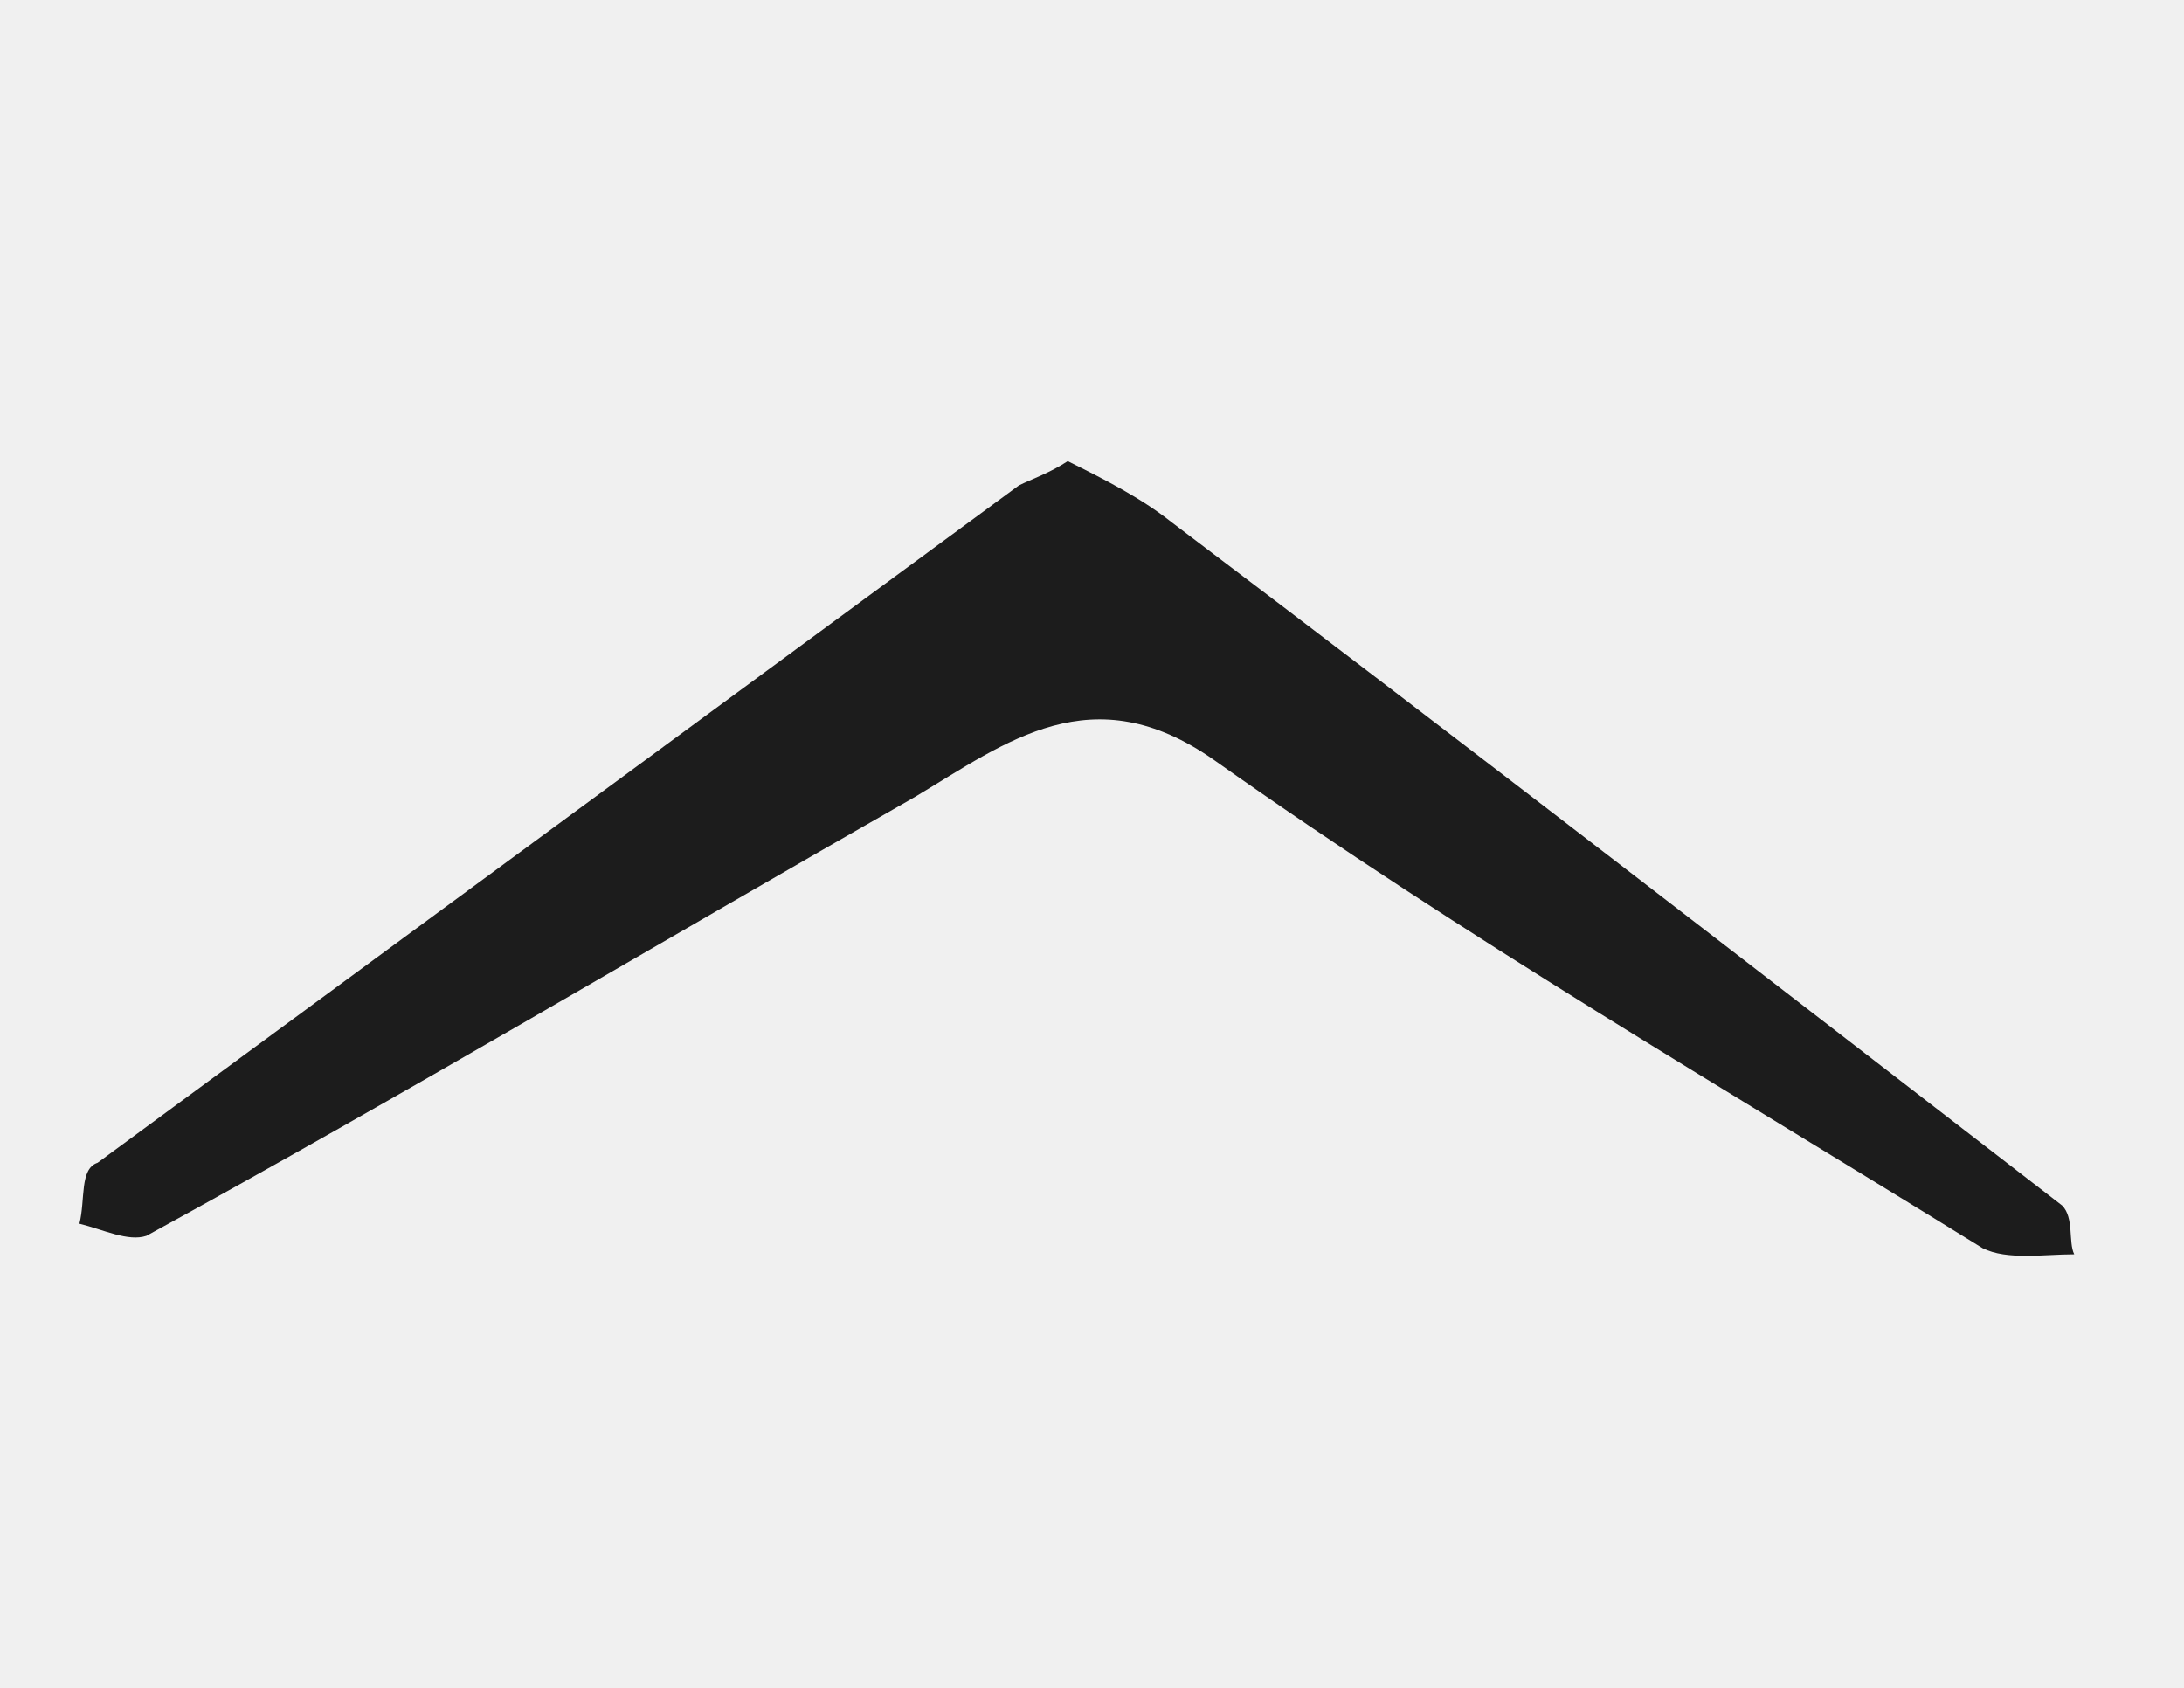
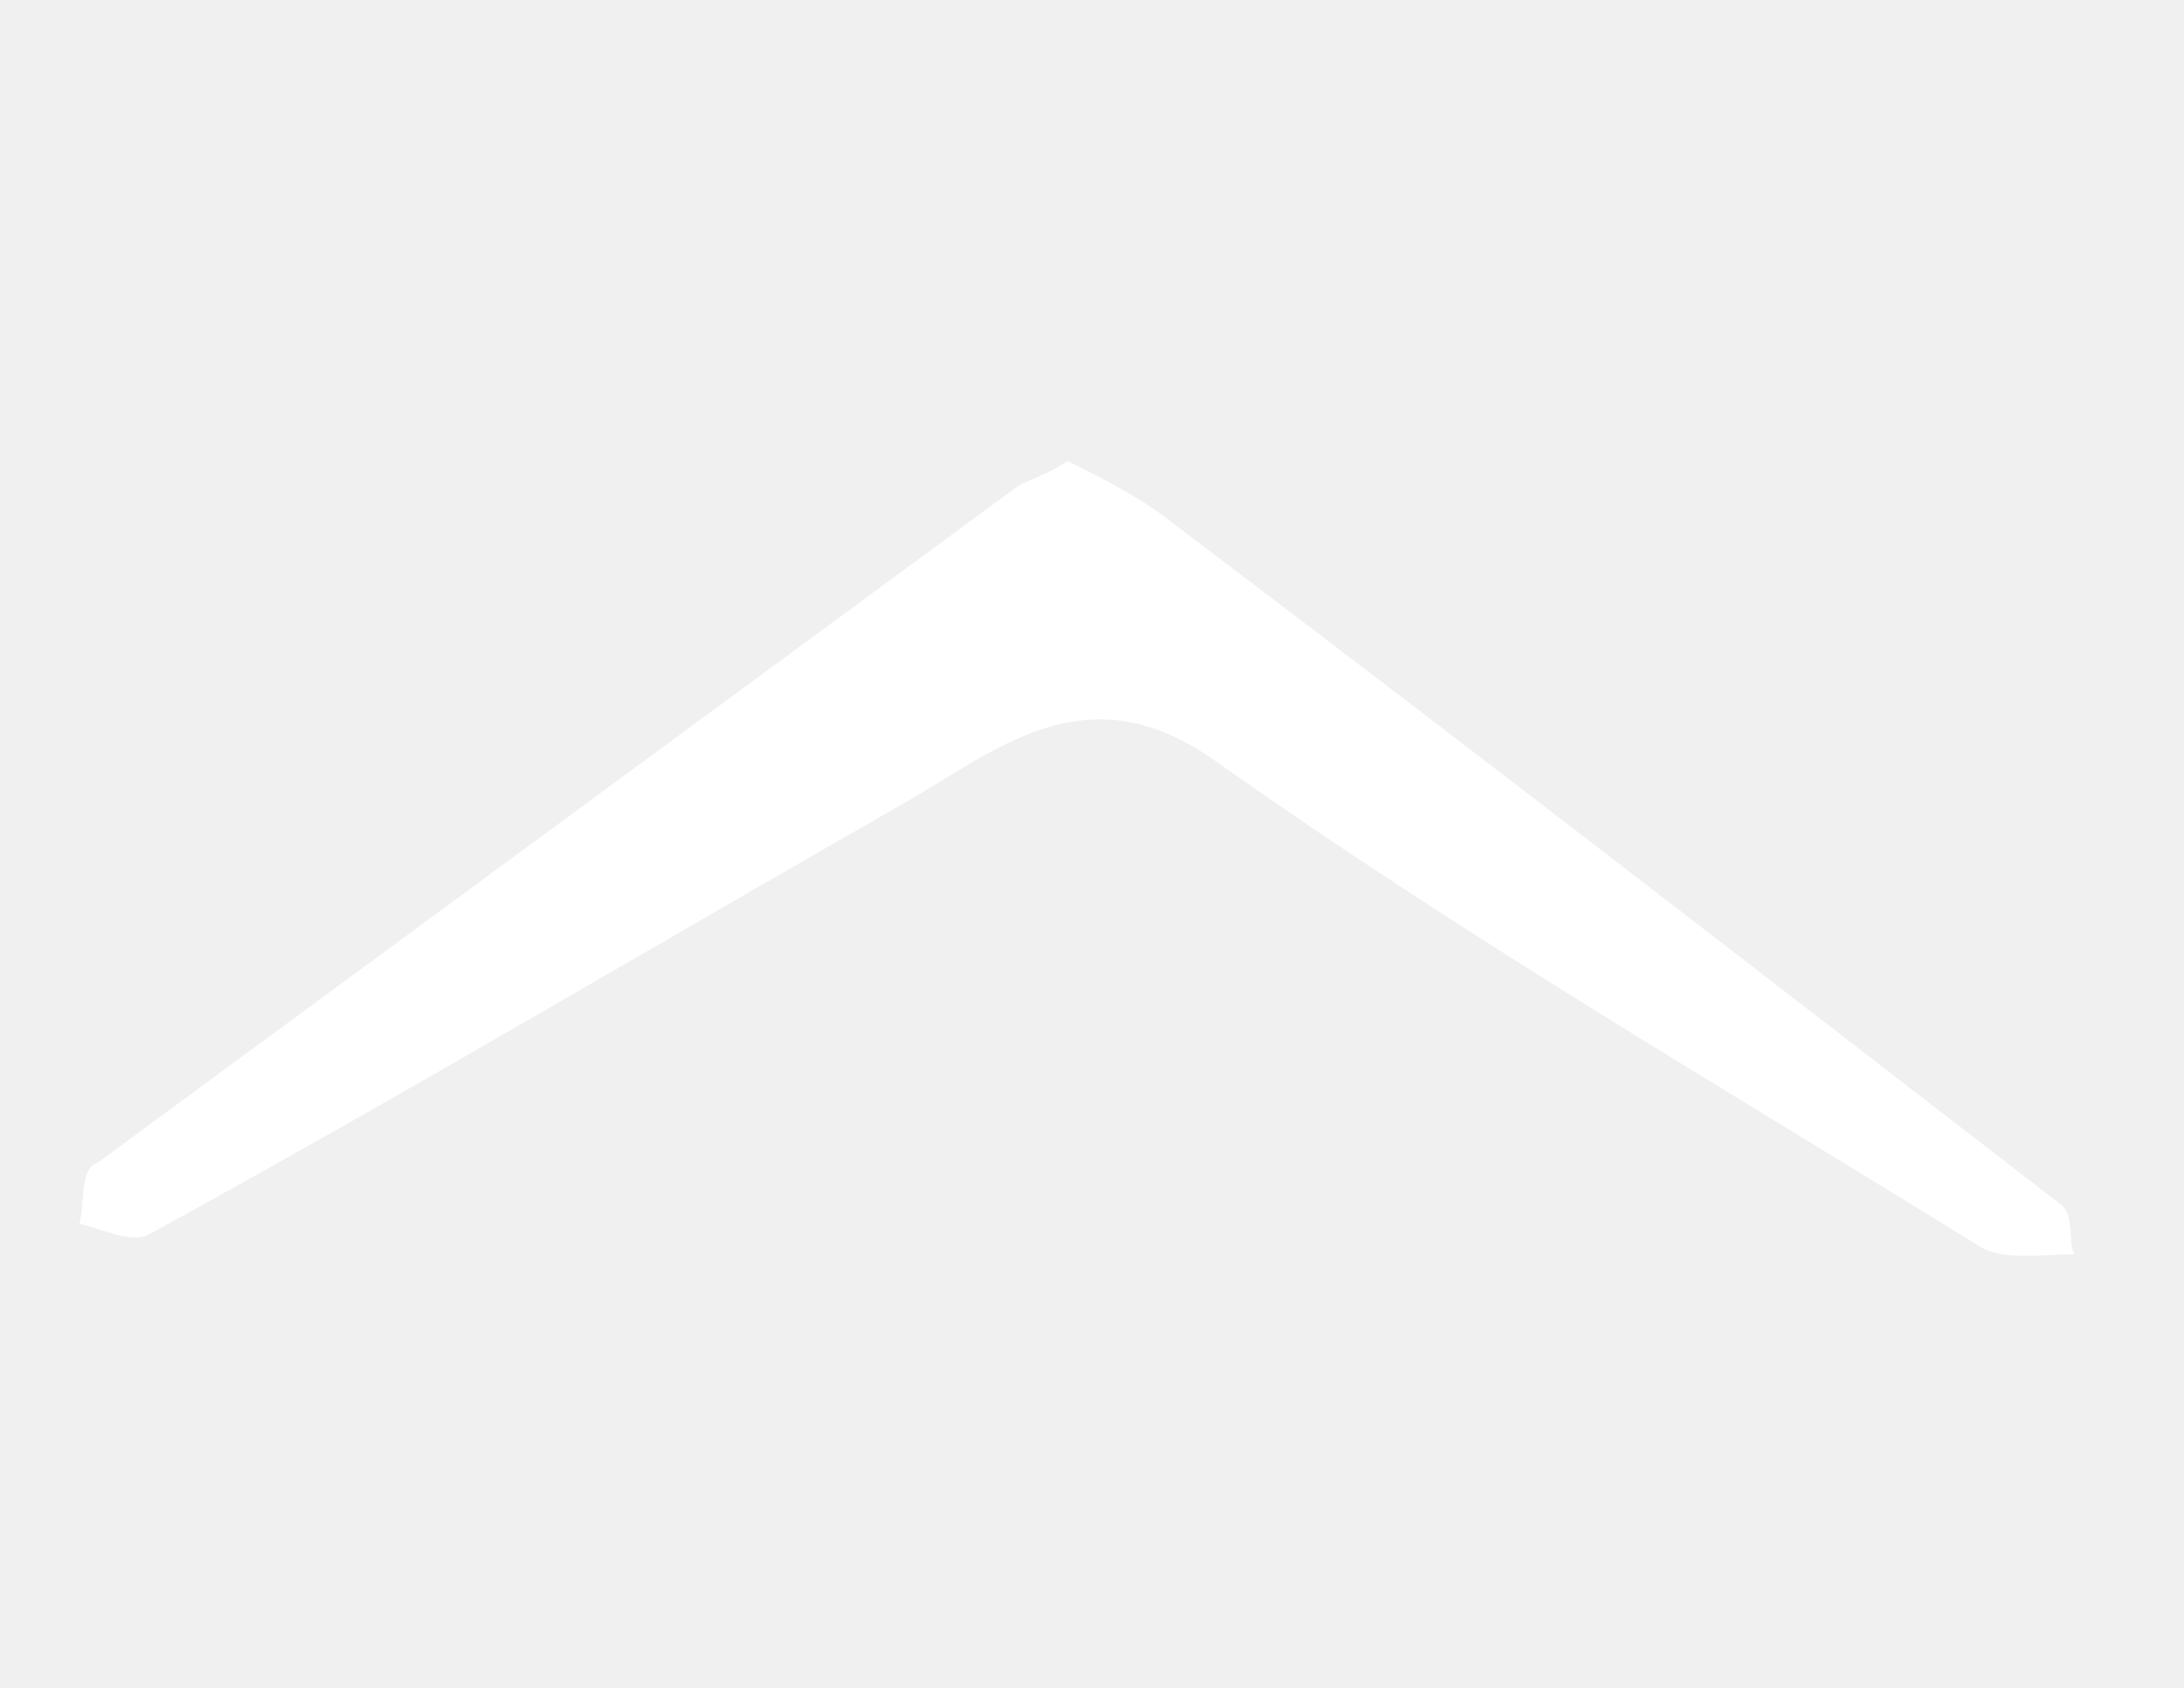
<svg xmlns="http://www.w3.org/2000/svg" version="1.1" id="Layer_1" x="0px" y="0px" viewBox="0 0 792 612" enable-background="new 0 0 792 612" xml:space="preserve">
-   <path fill="#1C1C1C" d="M387.2,167.2c13.3,6.6,26.5,13.3,37.6,22.1c108.4,81.9,216.8,165.9,323,247.8c4.4,4.4,2.2,13.3,4.4,17.7  c-11.1,0-24.3,2.2-33.2-2.2c-92.9-57.5-188-112.8-278.7-177c-44.2-31-75.2-6.6-108.4,13.3C238.9,341.9,146,397.3,53.1,448.1  c-6.6,2.2-15.5-2.2-24.3-4.4c2.2-8.8,0-19.9,6.6-22.1L369.5,176C373.9,173.8,380.5,171.6,387.2,167.2L387.2,167.2z M-1342.9,411.1  c0-68.6,48.7-48.7,73-53.1c143.8-26.5,287.6-46.5,431.4-68.6c6.6,0,15.5,6.6,24.3,11.1c-6.6,8.8-11.1,24.3-19.9,26.5  c-99.6,24.3-199.1,48.7-300.9,70.8c-61.9,13.3-126.1,26.5-190.3,35.4C-1329.6,433.2-1340.6,413.3-1342.9,411.1L-1342.9,411.1z   M-847.3,229.7c-157.1-15.5-305.3-28.8-451.3-44.2c-8.8,0-17.7-22.1-26.5-33.2c11.1-6.6,22.1-15.5,33.2-15.5  c148.2,4.4,296.4,8.8,444.7,17.7c11.1,0,28.8,28.8,31,44.2C-816.3,207.6-838.5,220.8-847.3,229.7L-847.3,229.7z M-1311.9,85.9  c-8.8-13.3-19.9-26.5-26.5-44.2c-2.2-2.2,15.5-17.7,24.3-19.9c137.2-26.5,274.3-53.1,411.5-77.4c15.5-2.2,33.2,0,50.9,2.2  c6.6,2.2,13.3,13.3,15.5,22.1c0,4.4-11.1,13.3-17.7,15.5l-438,97.3C-1296.4,83.7-1298.6,83.7-1311.9,85.9L-1311.9,85.9z" />
+   <path fill="#fff" d="M387.2,167.2c13.3,6.6,26.5,13.3,37.6,22.1c108.4,81.9,216.8,165.9,323,247.8c4.4,4.4,2.2,13.3,4.4,17.7  c-11.1,0-24.3,2.2-33.2-2.2c-92.9-57.5-188-112.8-278.7-177c-44.2-31-75.2-6.6-108.4,13.3C238.9,341.9,146,397.3,53.1,448.1  c-6.6,2.2-15.5-2.2-24.3-4.4c2.2-8.8,0-19.9,6.6-22.1L369.5,176C373.9,173.8,380.5,171.6,387.2,167.2L387.2,167.2z M-1342.9,411.1  c0-68.6,48.7-48.7,73-53.1c143.8-26.5,287.6-46.5,431.4-68.6c6.6,0,15.5,6.6,24.3,11.1c-6.6,8.8-11.1,24.3-19.9,26.5  c-99.6,24.3-199.1,48.7-300.9,70.8c-61.9,13.3-126.1,26.5-190.3,35.4C-1329.6,433.2-1340.6,413.3-1342.9,411.1L-1342.9,411.1z   M-847.3,229.7c-157.1-15.5-305.3-28.8-451.3-44.2c-8.8,0-17.7-22.1-26.5-33.2c11.1-6.6,22.1-15.5,33.2-15.5  c148.2,4.4,296.4,8.8,444.7,17.7c11.1,0,28.8,28.8,31,44.2C-816.3,207.6-838.5,220.8-847.3,229.7L-847.3,229.7z M-1311.9,85.9  c-8.8-13.3-19.9-26.5-26.5-44.2c-2.2-2.2,15.5-17.7,24.3-19.9c137.2-26.5,274.3-53.1,411.5-77.4c15.5-2.2,33.2,0,50.9,2.2  c6.6,2.2,13.3,13.3,15.5,22.1c0,4.4-11.1,13.3-17.7,15.5l-438,97.3C-1296.4,83.7-1298.6,83.7-1311.9,85.9L-1311.9,85.9z" />
</svg>
